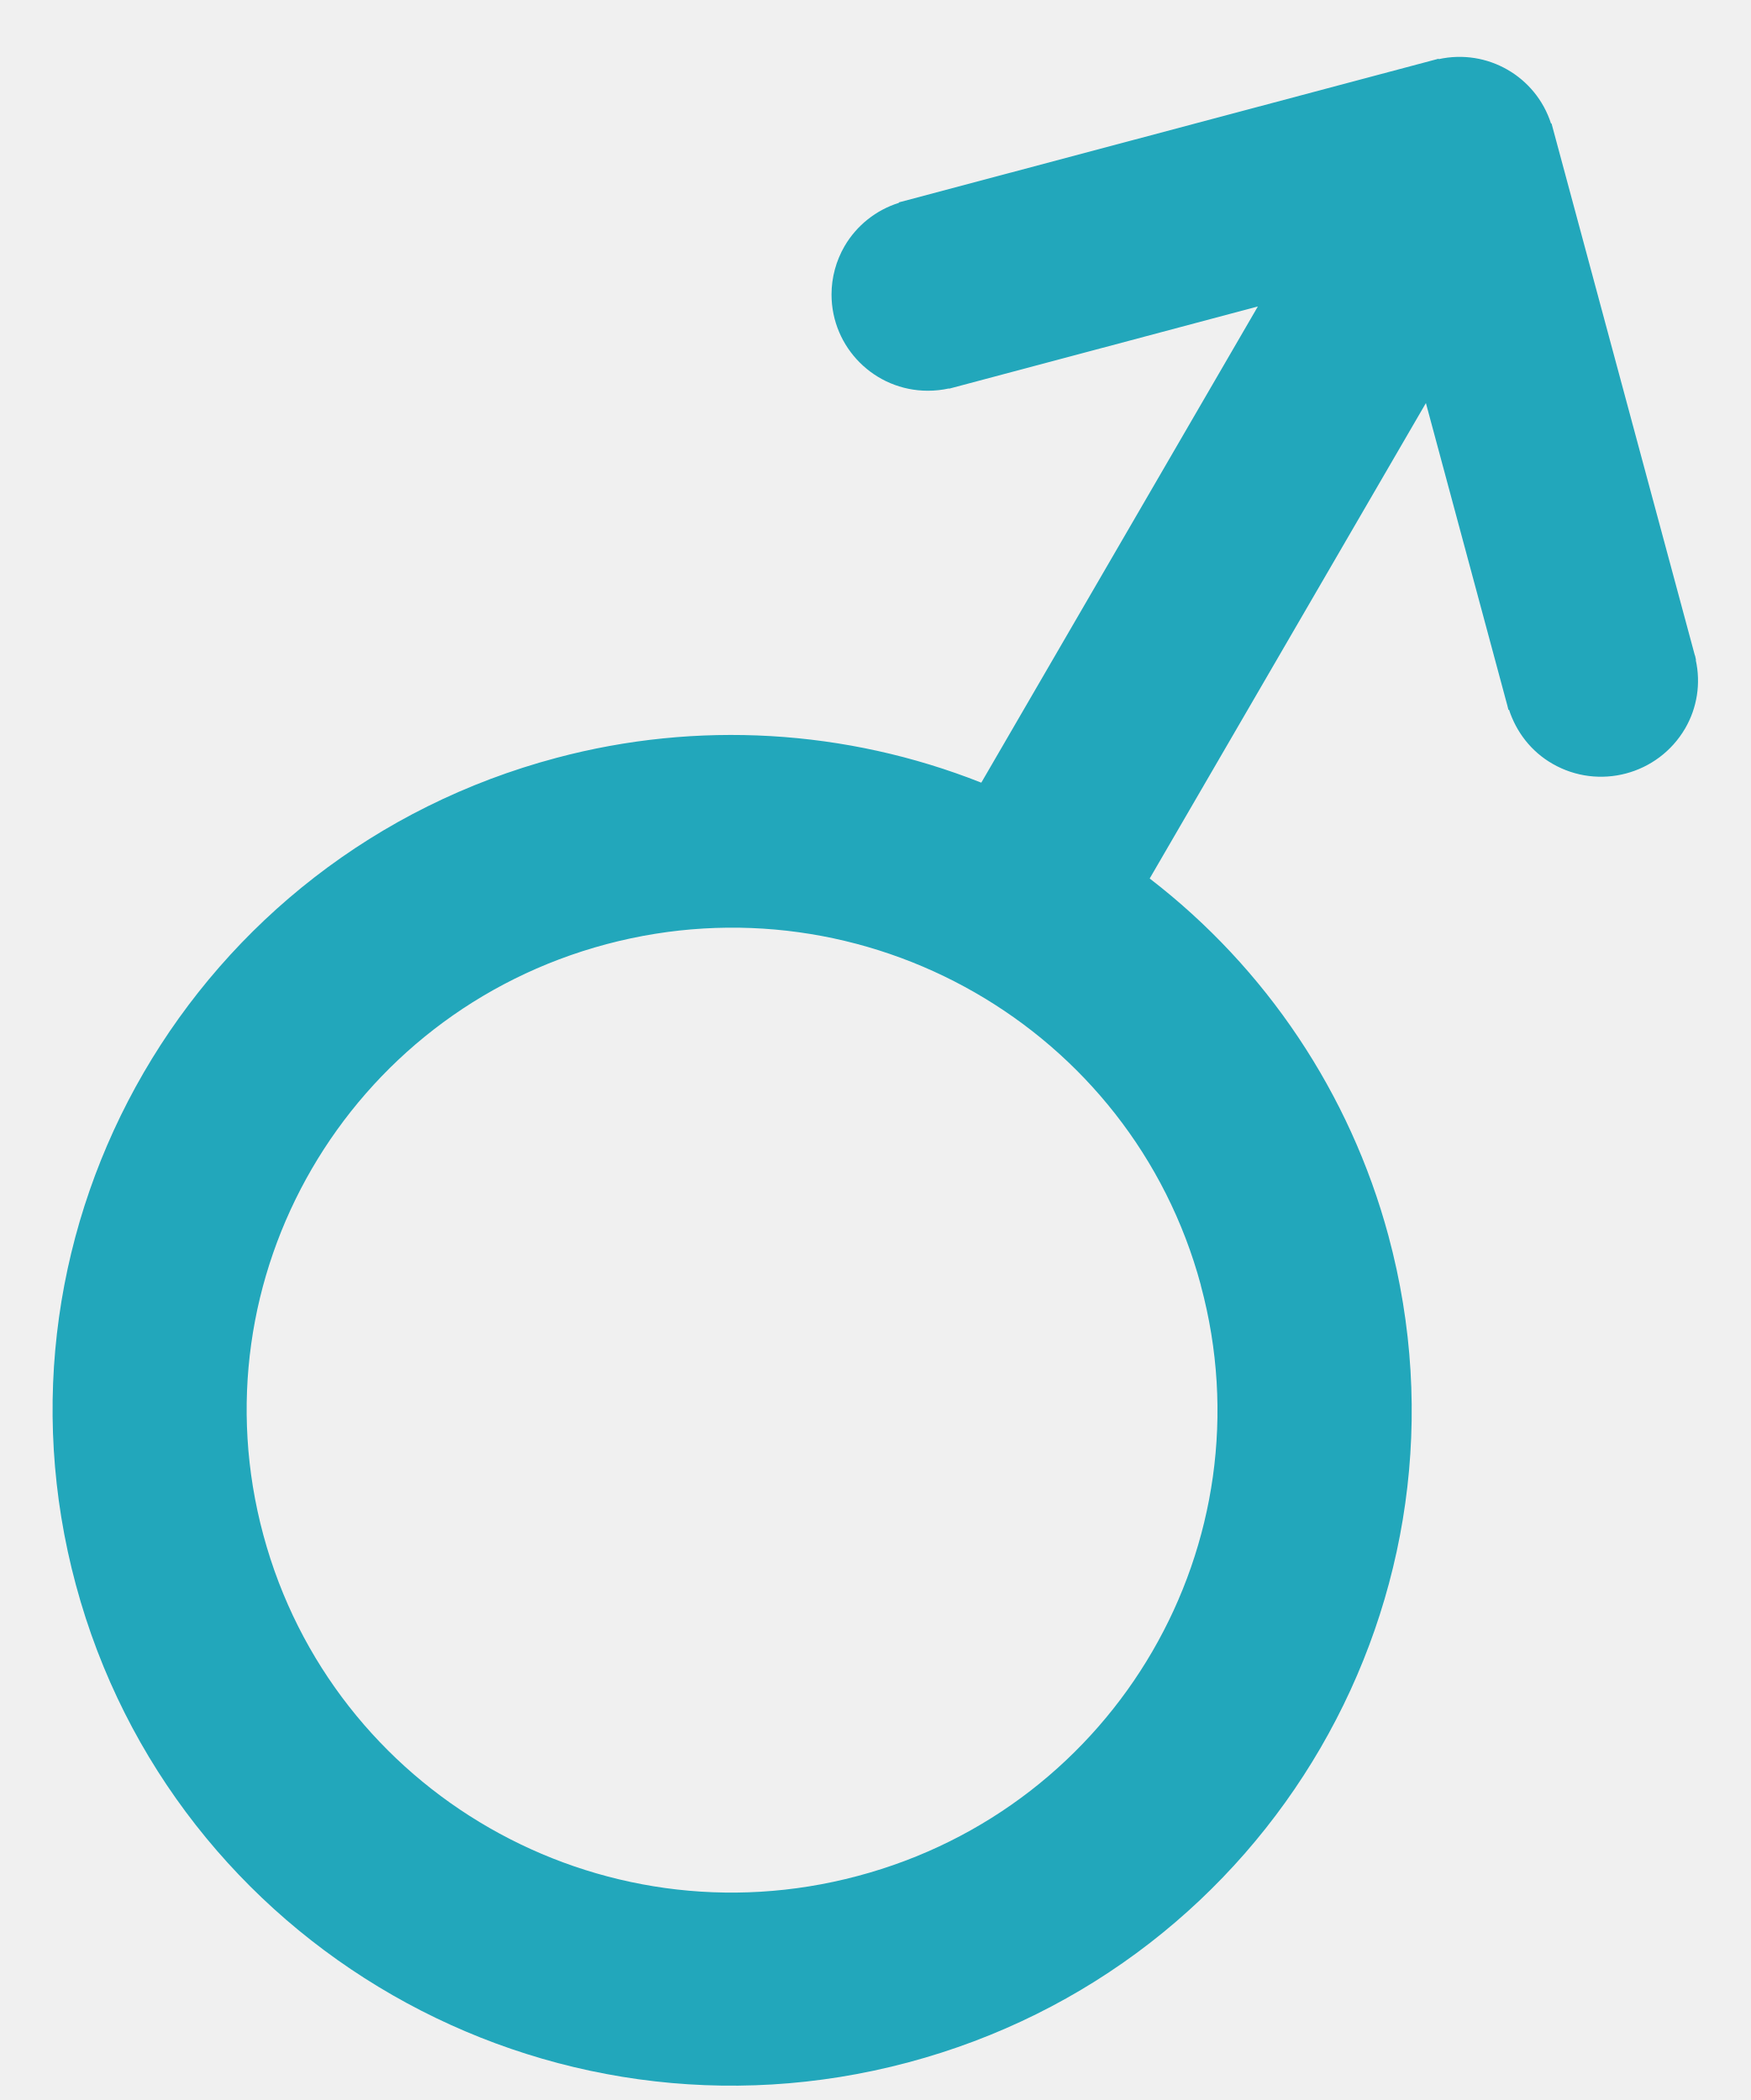
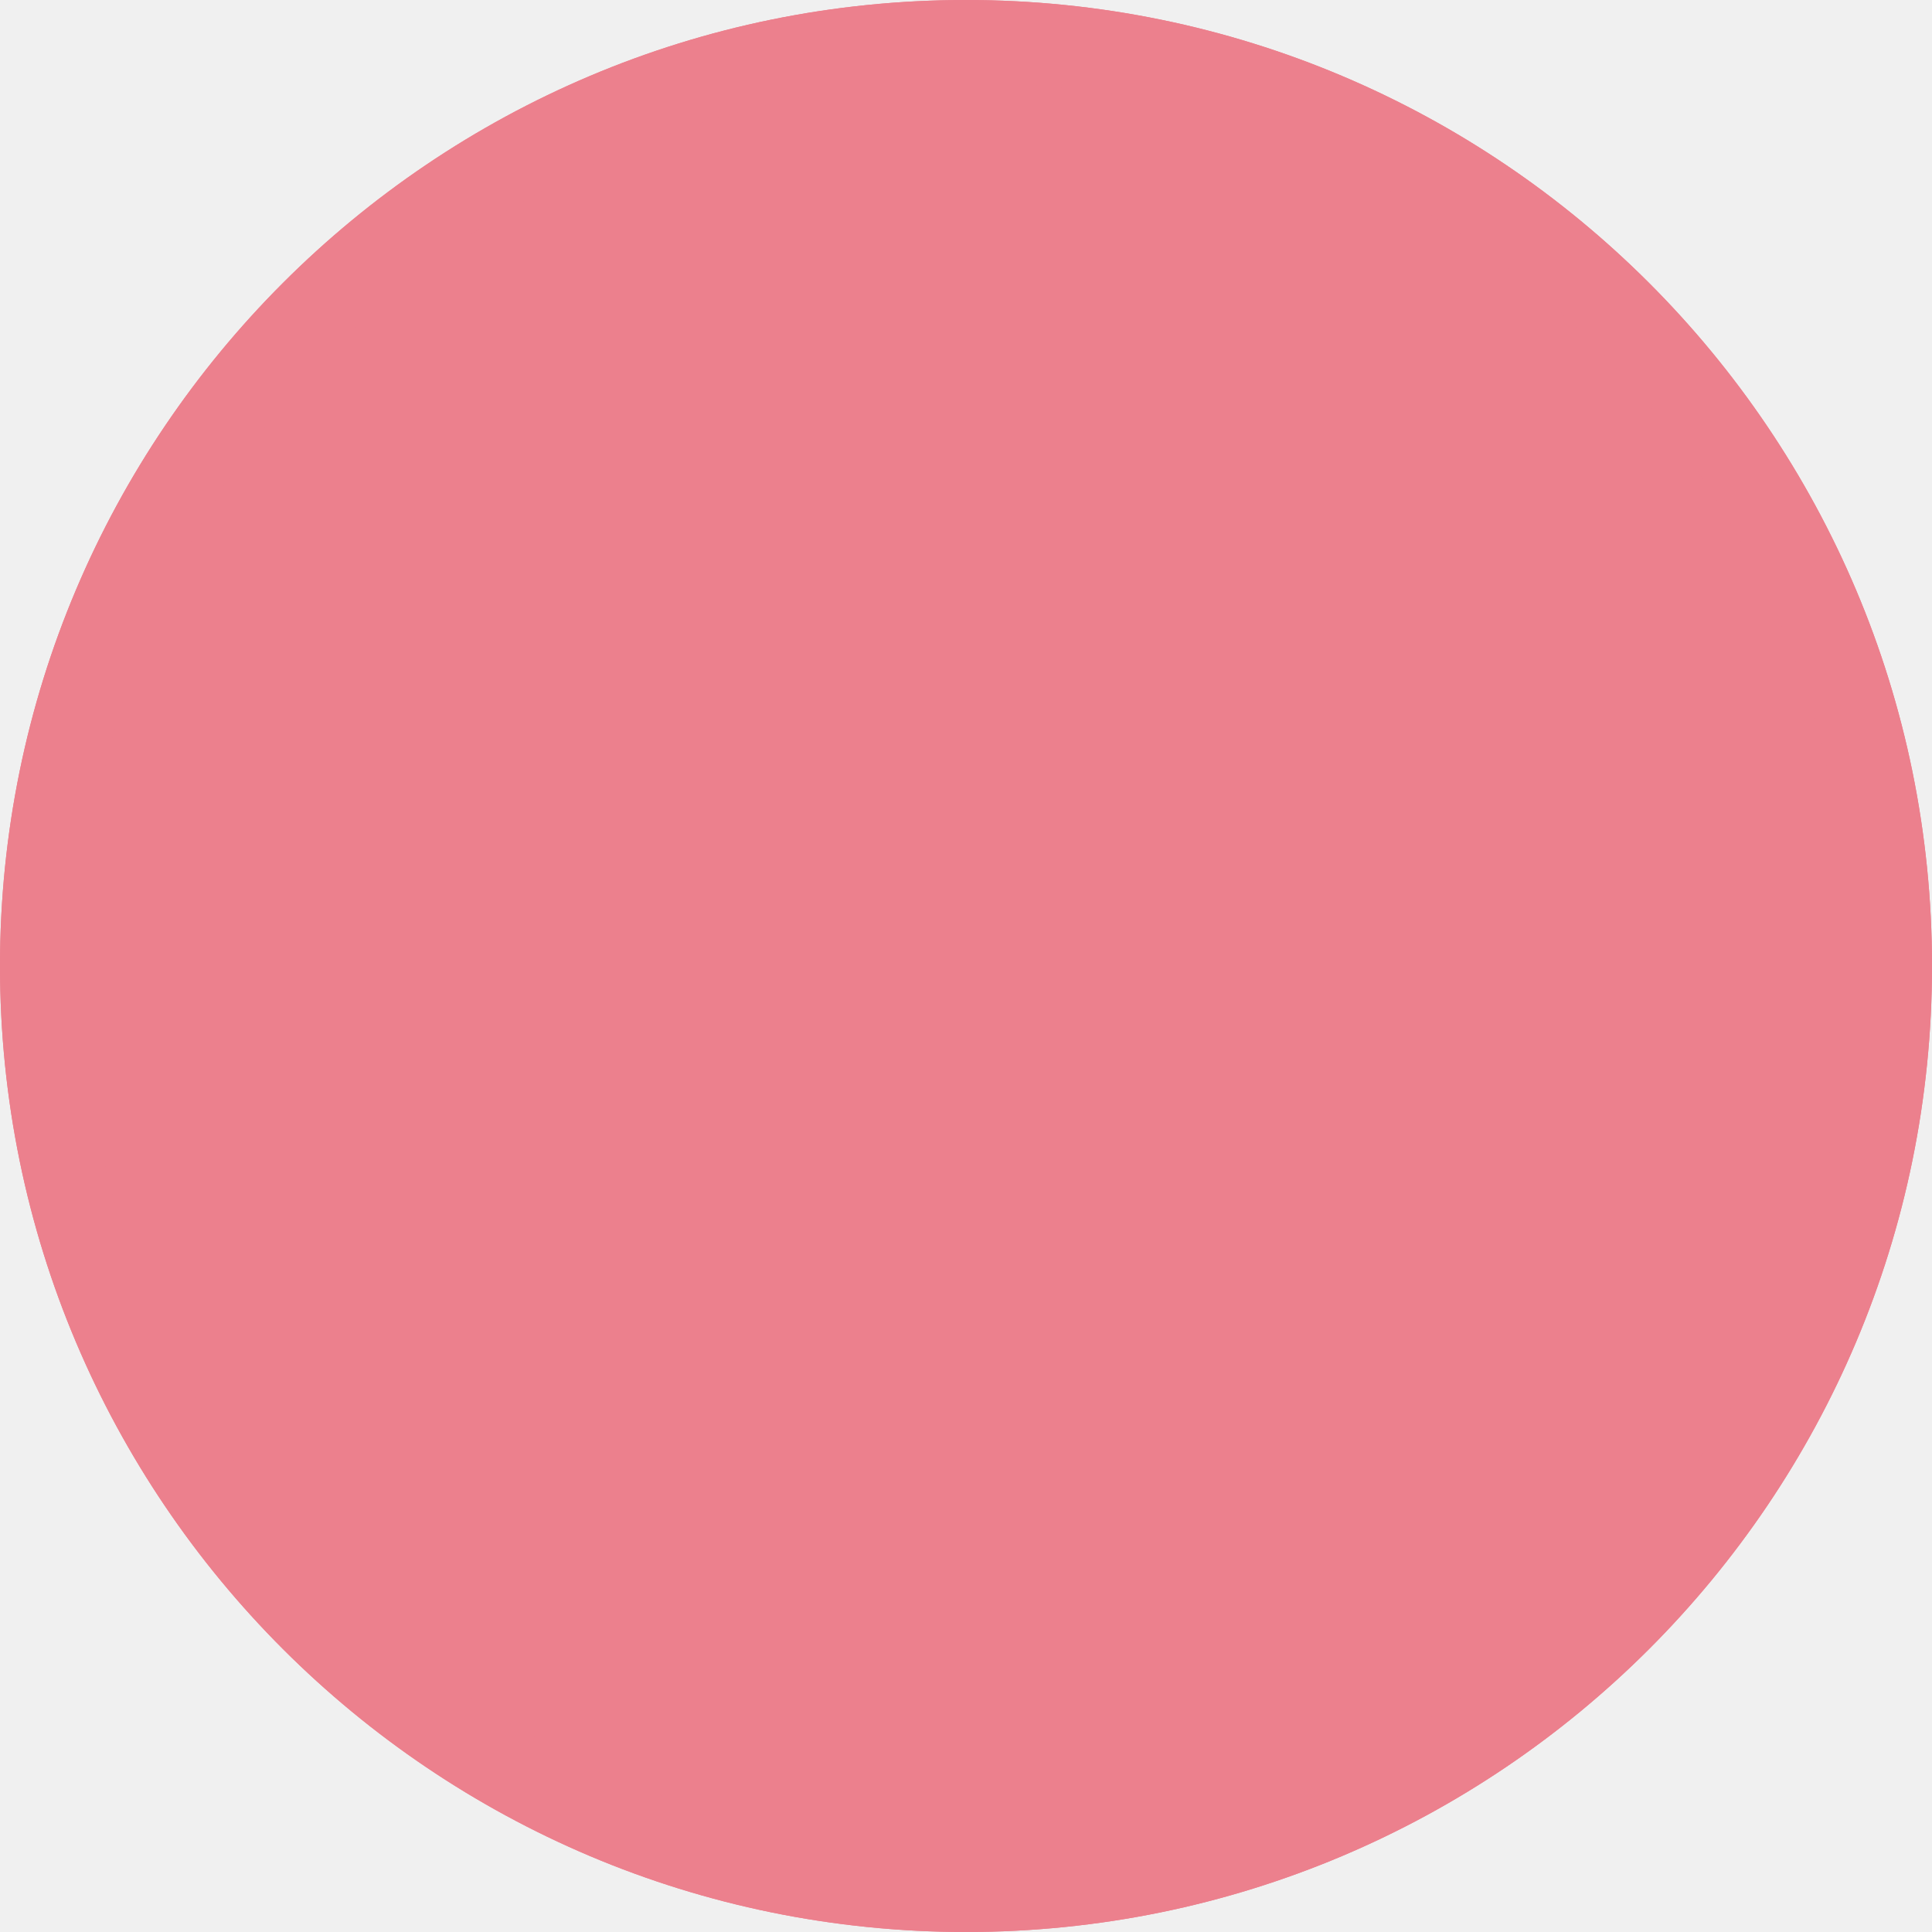
- <svg xmlns="http://www.w3.org/2000/svg" version="1.1" width="25px" height="30px">
-   <g transform="matrix(1 0 0 1 -21 -8 )">
-     <path d="M 24.067 10.407  C 24.239 10.112  24.293 9.763  24.219 9.429  L 24.223 9.429  L 24.208 9.362  L 24.206 9.362  L 22.159 1.763  L 22.152 1.765  C 21.935 1.09  21.24 0.692  20.548 0.845  L 20.546 0.839  L 12.838 2.891  L 12.838 2.898  C 12.512 3  12.236 3.22  12.063 3.515  C 11.941 3.725  11.876 3.964  11.876 4.207  C 11.876 4.966  12.492 5.582  13.252 5.582  C 13.354 5.582  13.455 5.571  13.554 5.549  L 13.554 5.553  L 17.965 4.378  L 14.015 11.181  C 12.082 10.415  9.954 10.291  7.946 10.827  C 2.768 12.205  -0.303 17.496  1.084 22.642  C 2.47 27.789  7.791 30.844  12.967 29.464  C 18.145 28.085  21.217 22.796  19.829 17.651  C 19.282 15.623  18.084 13.831  16.42 12.55  L 20.365 5.758  L 21.527 10.075  L 21.544 10.142  L 21.552 10.139  C 21.654 10.452  21.864 10.734  22.173 10.911  C 22.835 11.292  23.681 11.067  24.067 10.407  Z M 17.151 18.361  L 17.15 18.362  C 18.142 22.038  15.948 25.817  12.249 26.8  C 8.552 27.787  4.751 25.605  3.761 21.928  C 2.769 18.251  4.964 14.474  8.662 13.488  C 12.359 12.505  16.16 14.685  17.151 18.361  Z " fill-rule="nonzero" fill="#22a7bb" stroke="none" transform="matrix(1 0 0 1 21 8 )" />
+ <svg xmlns="http://www.w3.org/2000/svg" version="1.1" width="47px" height="47px">
+   <defs>
+     <mask fill="white" id="clip146">
+       <path d="M 0 23.5  C 0 36.479  10.521 47  23.5 47  C 36.479 47  47 36.479  47 23.5  C 47 10.521  36.479 0  23.5 0  C 10.521 0  0 10.521  0 23.5  Z " fill-rule="evenodd" />
+     </mask>
+   </defs>
+   <g transform="matrix(1 0 0 1 -10 0 )">
+     <path d="M 0 23.5  C 0 36.479  10.521 47  23.5 47  C 36.479 47  47 36.479  47 23.5  C 47 10.521  36.479 0  23.5 0  C 10.521 0  0 10.521  0 23.5  Z " fill-rule="nonzero" fill="#ec808d" stroke="none" transform="matrix(1 0 0 1 10 0 )" />
+     <path d="M 0 23.5  C 0 36.479  10.521 47  23.5 47  C 36.479 47  47 36.479  47 23.5  C 47 10.521  36.479 0  23.5 0  C 10.521 0  0 10.521  0 23.5  Z " stroke-width="4" stroke="#ec808d" fill="none" transform="matrix(1 0 0 1 10 0 )" mask="url(#clip146)" />
  </g>
</svg>
